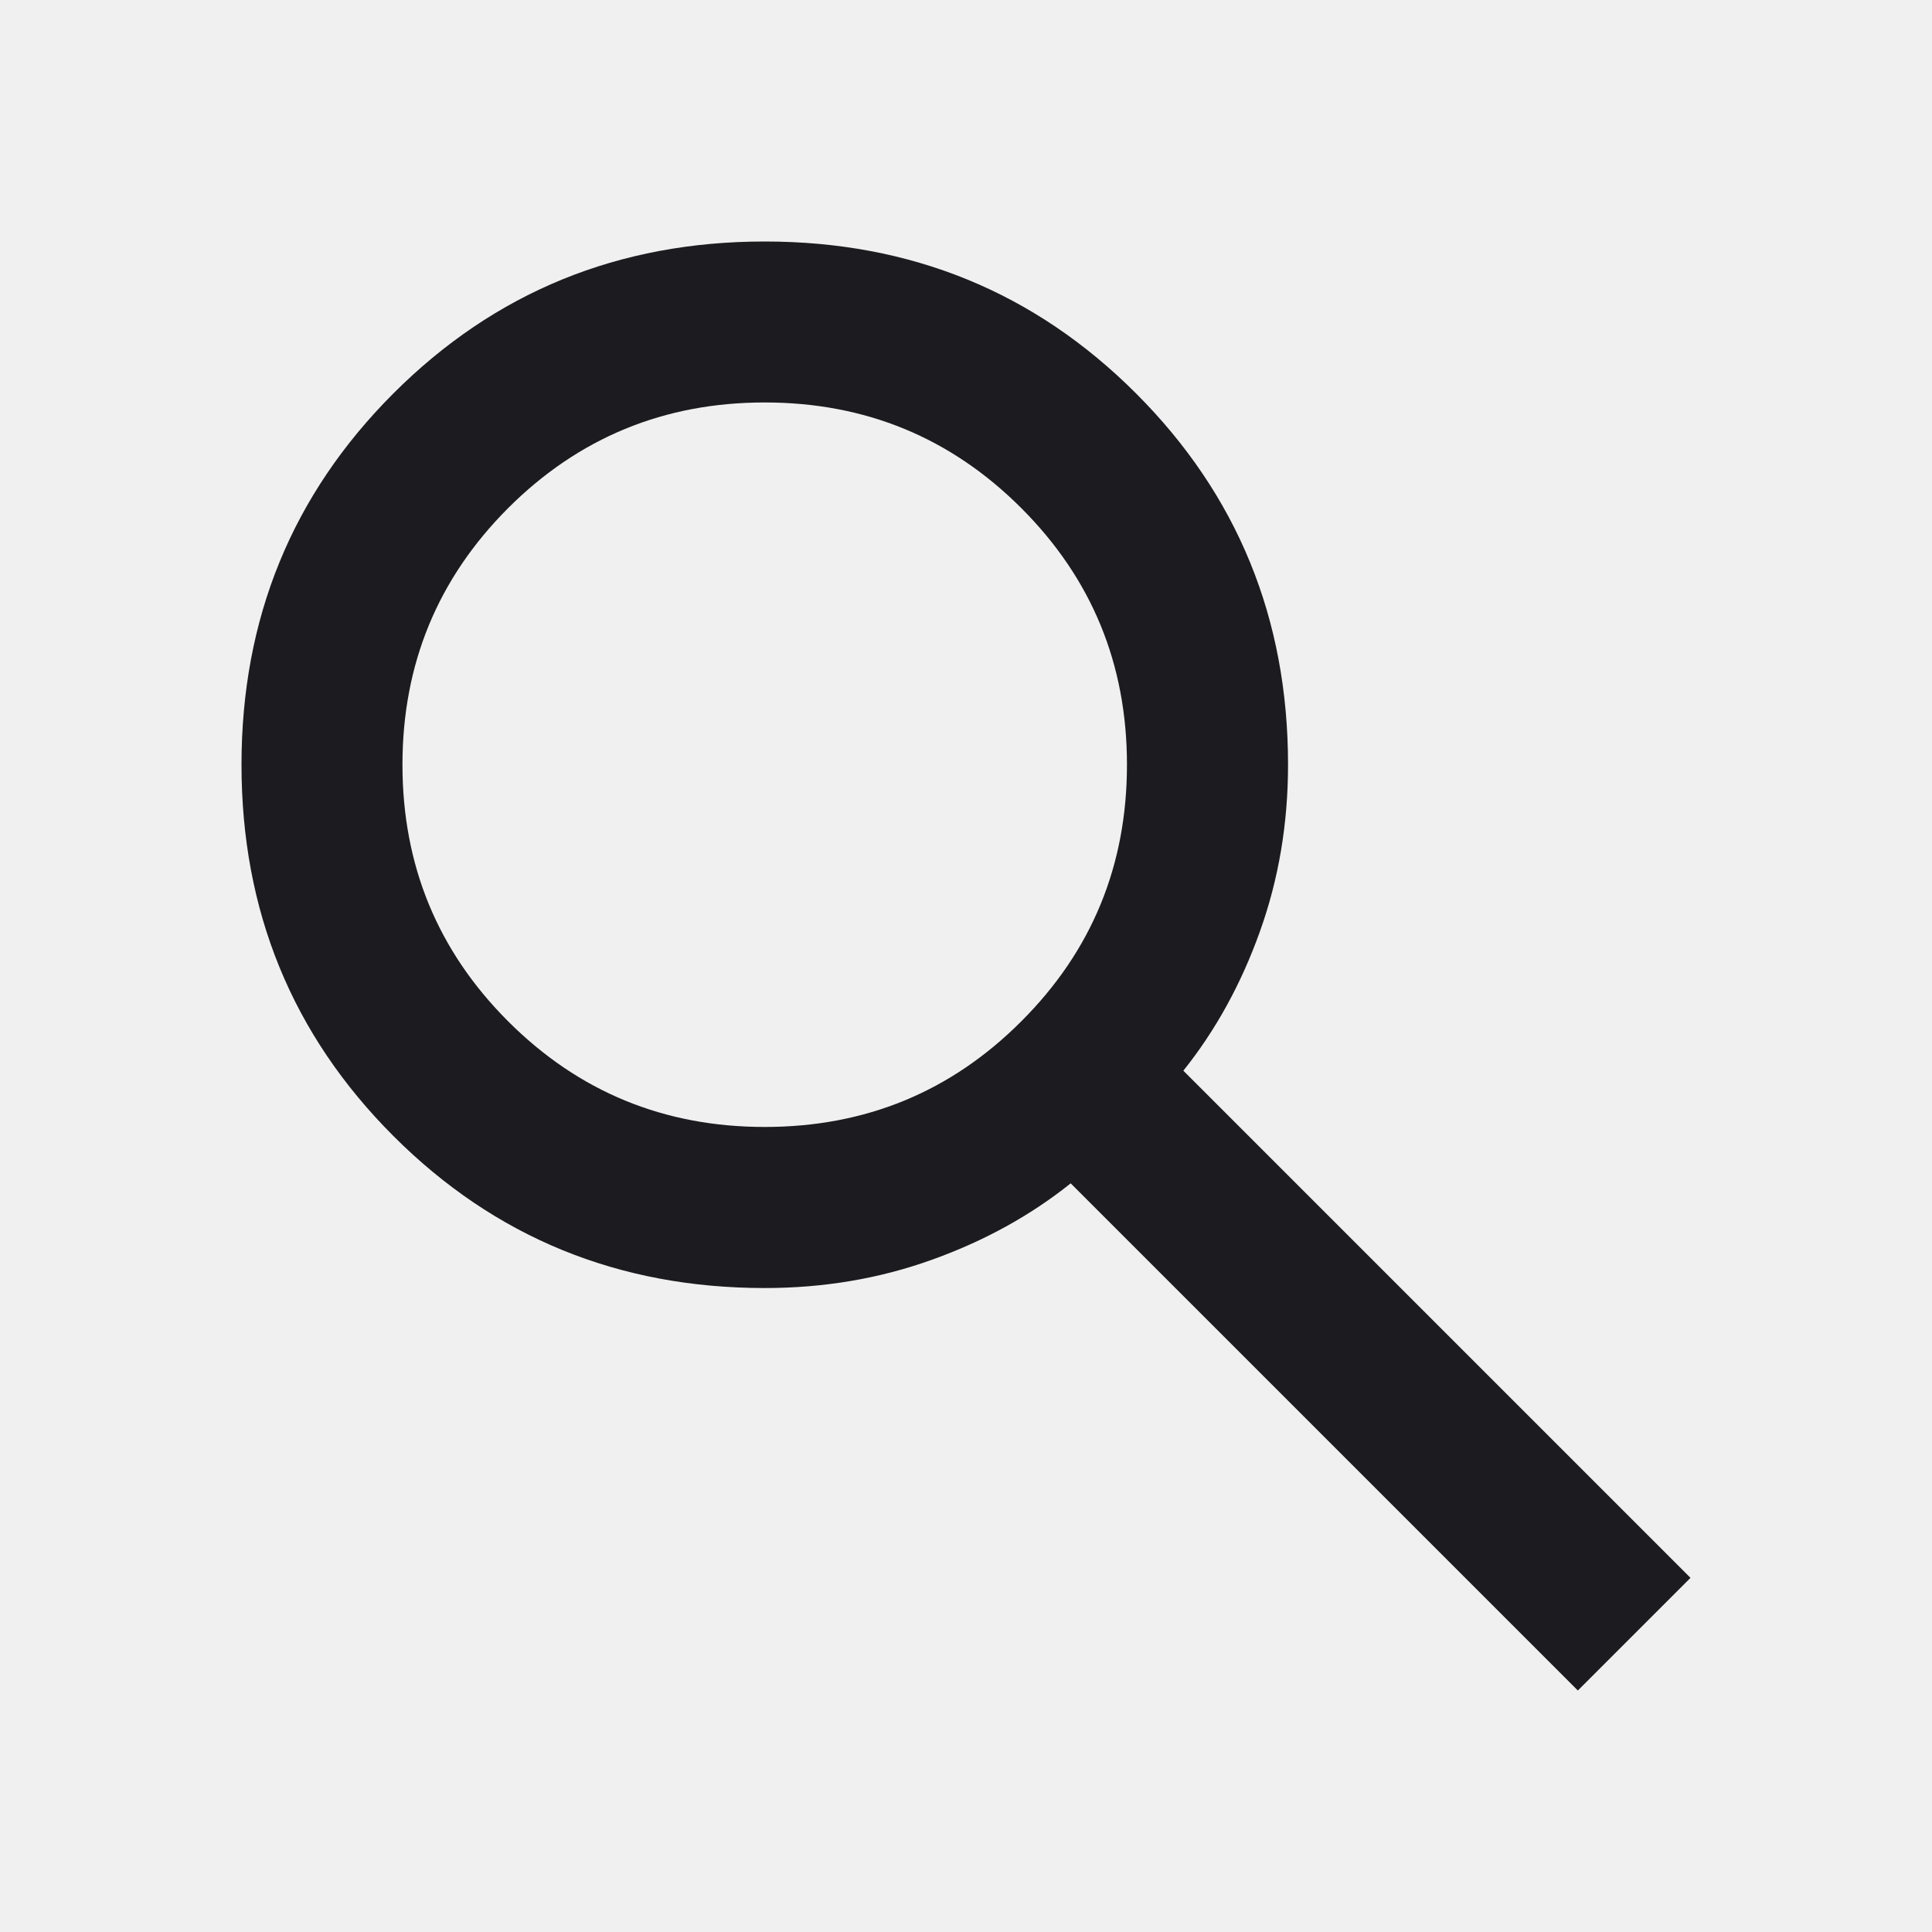
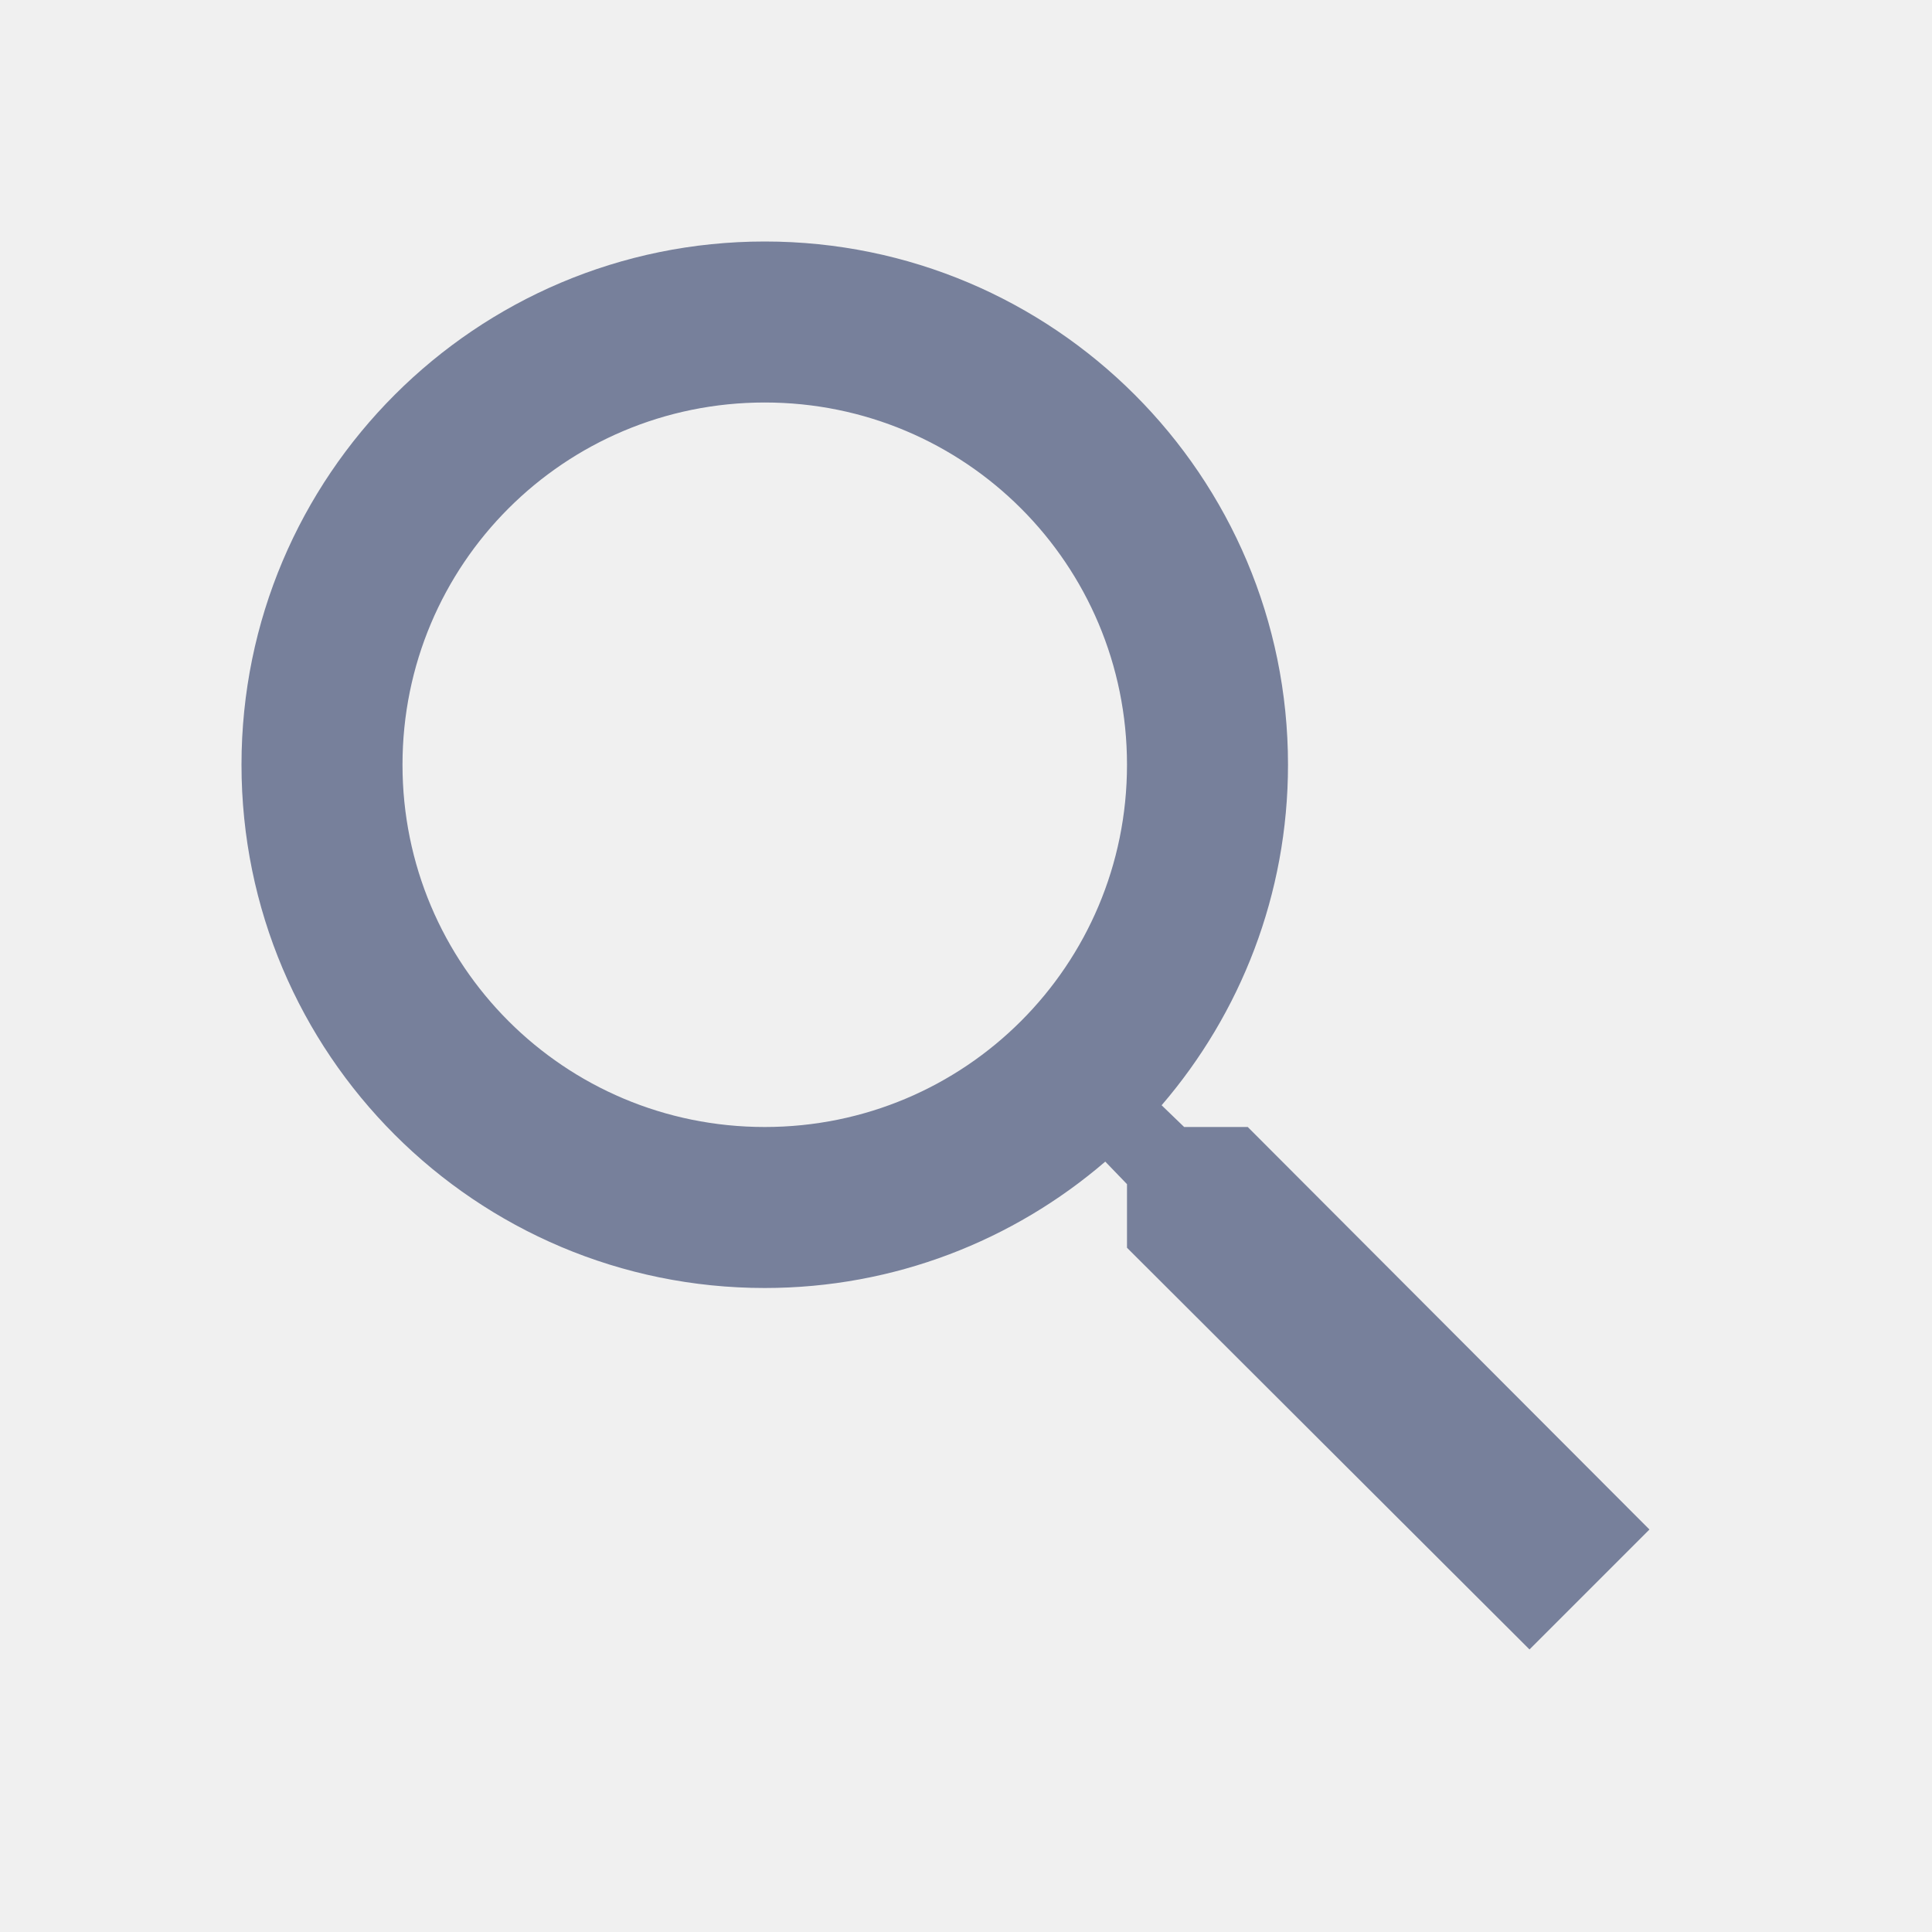
- <svg xmlns="http://www.w3.org/2000/svg" preserveAspectRatio="none" overflow="visible" style="display: block;" width="16" height="16" viewBox="0 0 16 16" fill="none">
-   <g id="search">
-     <mask id="mask0_0_280" style="mask-type:alpha" maskUnits="userSpaceOnUse" x="0" y="0" width="16" height="16">
-       <rect id="Bounding box" width="16" height="16" fill="#D9D9D9" />
-     </mask>
-     <g mask="url(#mask0_0_280)">
-       <path id="search_2" d="M13.067 14L8.867 9.8C8.533 10.067 8.15 10.278 7.717 10.433C7.283 10.589 6.822 10.667 6.333 10.667C5.122 10.667 4.097 10.247 3.258 9.408C2.419 8.569 2 7.544 2 6.333C2 5.122 2.419 4.097 3.258 3.258C4.097 2.419 5.122 2 6.333 2C7.544 2 8.569 2.419 9.408 3.258C10.247 4.097 10.667 5.122 10.667 6.333C10.667 6.822 10.589 7.283 10.433 7.717C10.278 8.15 10.067 8.533 9.8 8.867L14 13.067L13.067 14ZM6.333 9.333C7.167 9.333 7.875 9.042 8.458 8.458C9.042 7.875 9.333 7.167 9.333 6.333C9.333 5.5 9.042 4.792 8.458 4.208C7.875 3.625 7.167 3.333 6.333 3.333C5.5 3.333 4.792 3.625 4.208 4.208C3.625 4.792 3.333 5.5 3.333 6.333C3.333 7.167 3.625 7.875 4.208 8.458C4.792 9.042 5.5 9.333 6.333 9.333Z" fill="#1C1B1F" />
-     </g>
+ <svg xmlns="http://www.w3.org/2000/svg" preserveAspectRatio="none" overflow="visible" style="display: block;" width="24" height="24" viewBox="0 0 24 24" fill="none">
+   <g id="Search" clip-path="url(#clip0_0_1177)">
+     <g id="Vector">
+ </g>
+     <path id="Vector_2" d="M15.5 14H14.71L14.43 13.73C15.41 12.59 16 11.11 16 9.5C16 5.91 13.09 3 9.5 3C5.91 3 3 5.91 3 9.5C3 13.09 5.91 16 9.5 16C11.11 16 12.59 15.41 13.73 14.43L14 14.71V15.5L19 20.49L20.49 19L15.5 14V14ZM9.5 14C7.01 14 5 11.99 5 9.5C5 7.01 7.01 5 9.5 5C11.99 5 14 7.01 14 9.5C14 11.99 11.99 14 9.5 14Z" fill="#77809B" />
  </g>
+   <defs>
+     <clipPath id="clip0_0_1177">
+       <rect width="24" height="24" fill="white" />
+     </clipPath>
+   </defs>
</svg>
